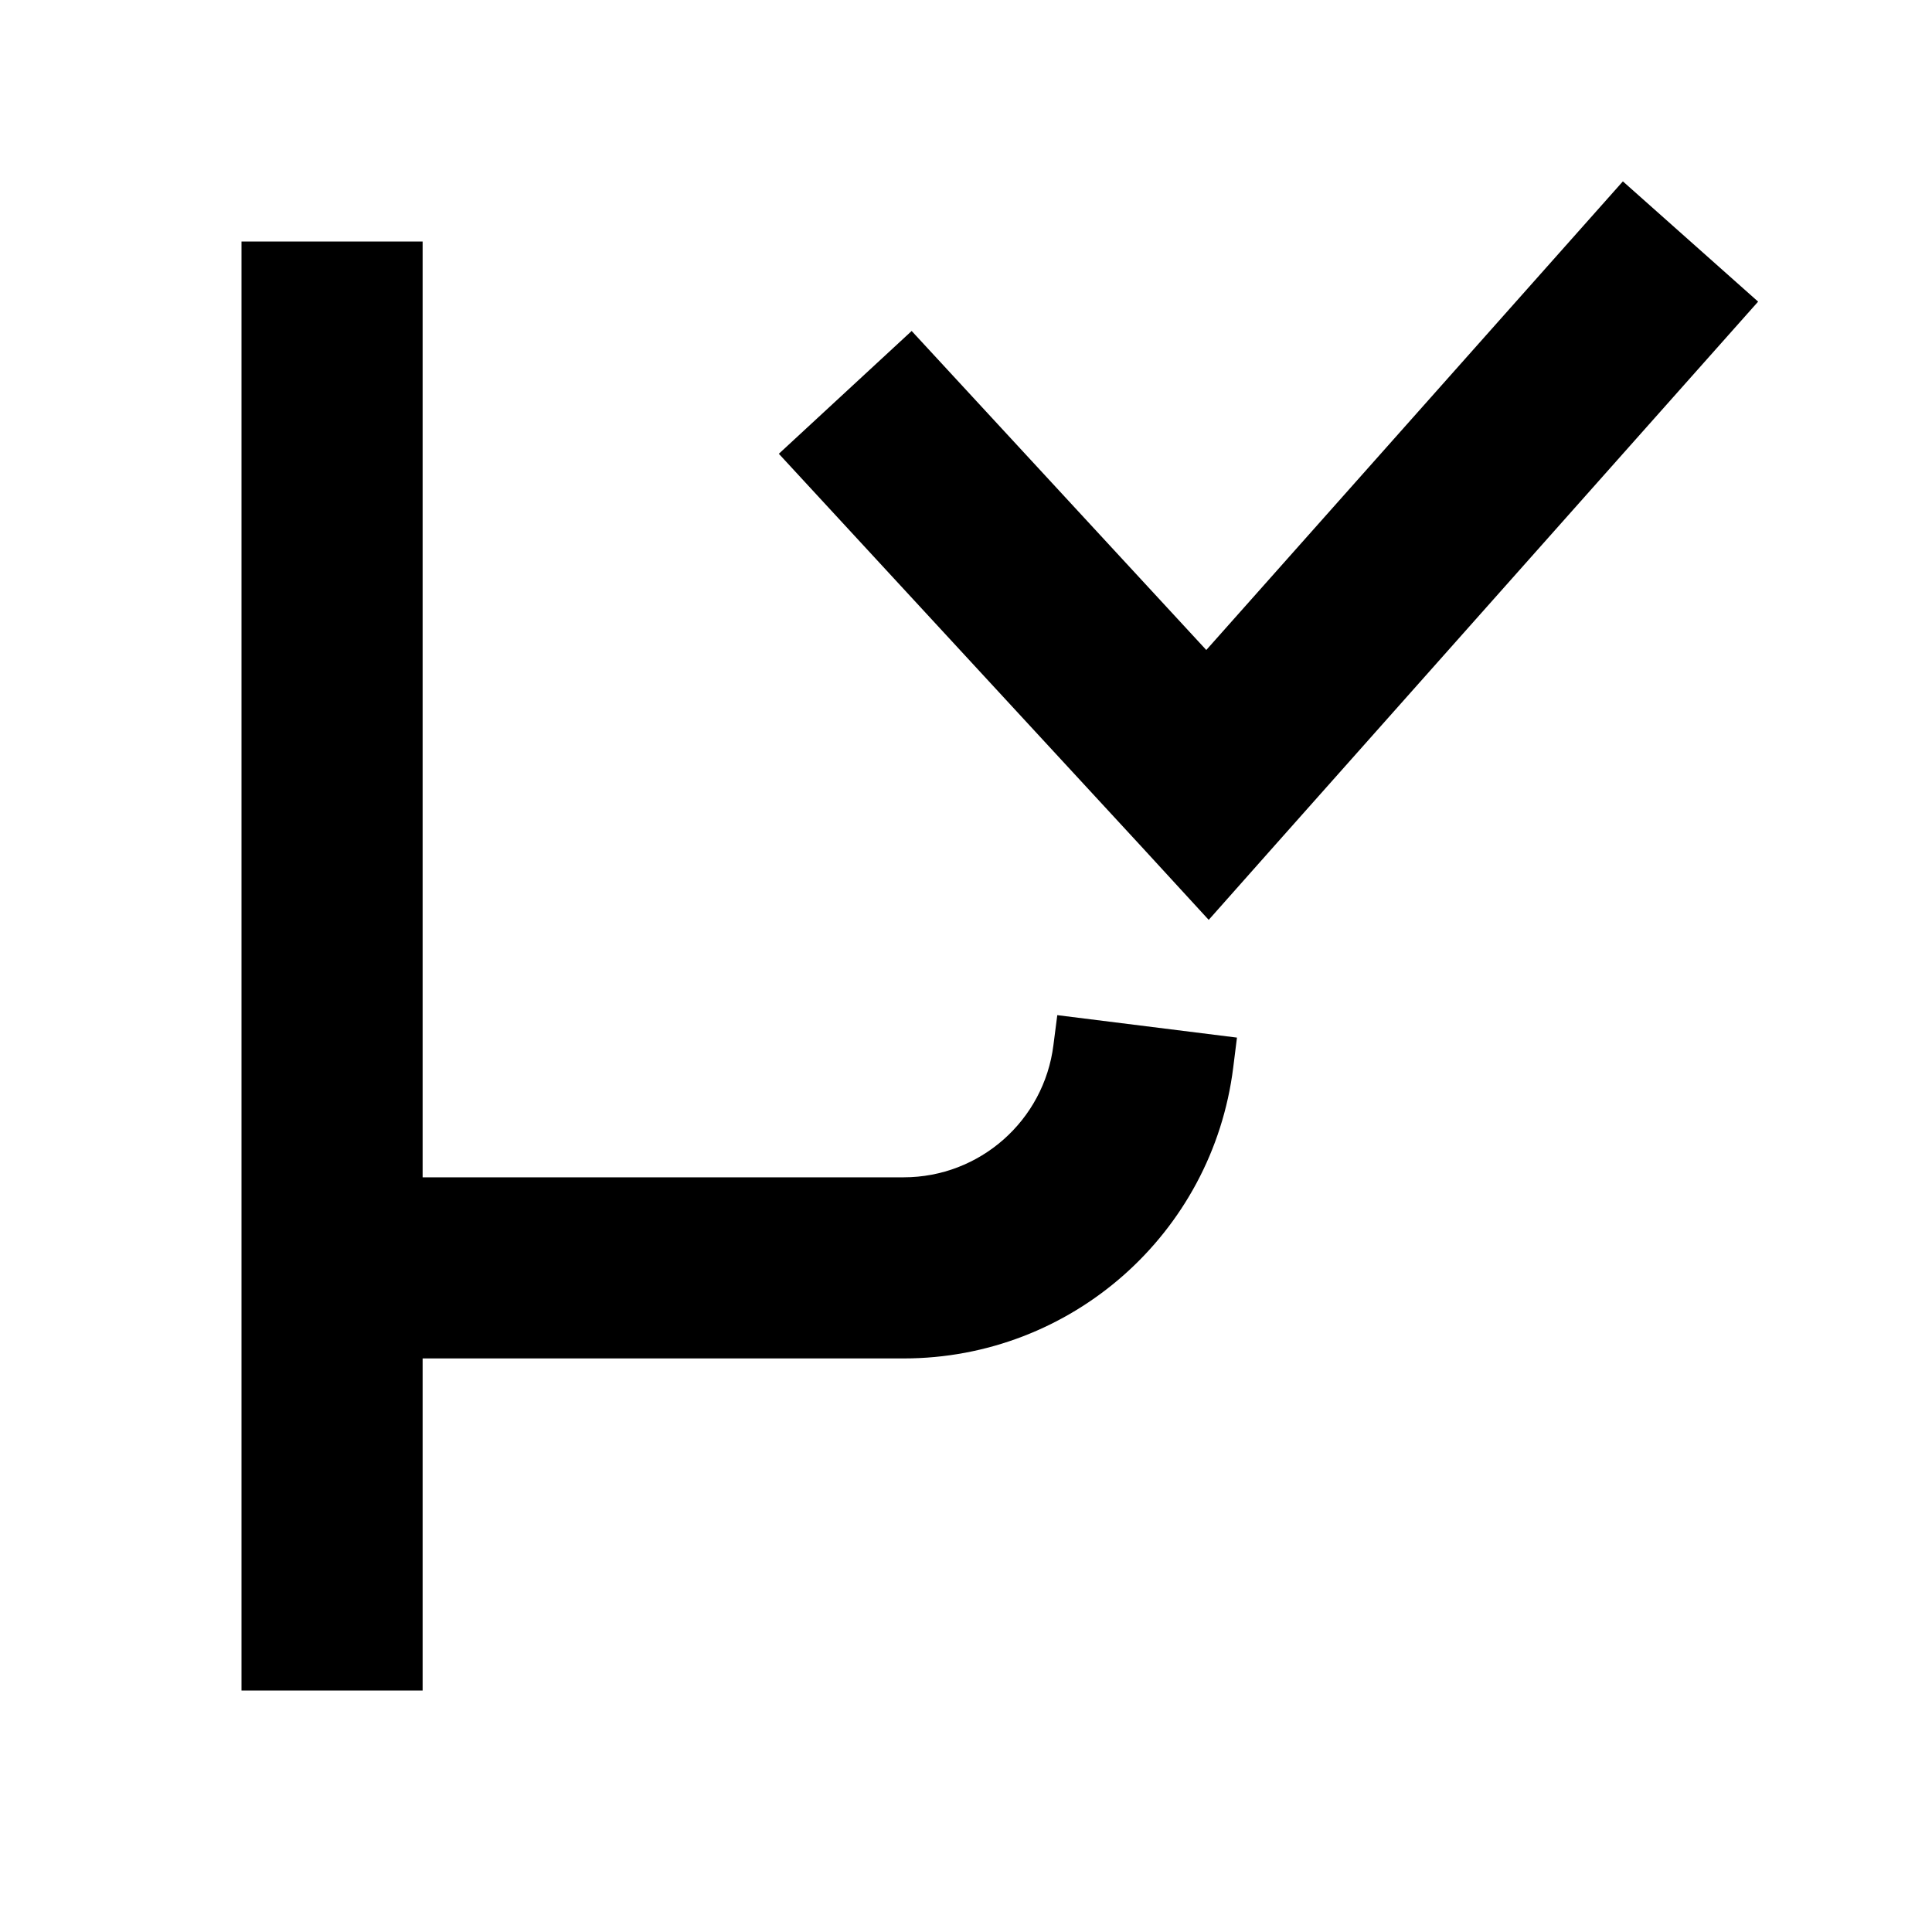
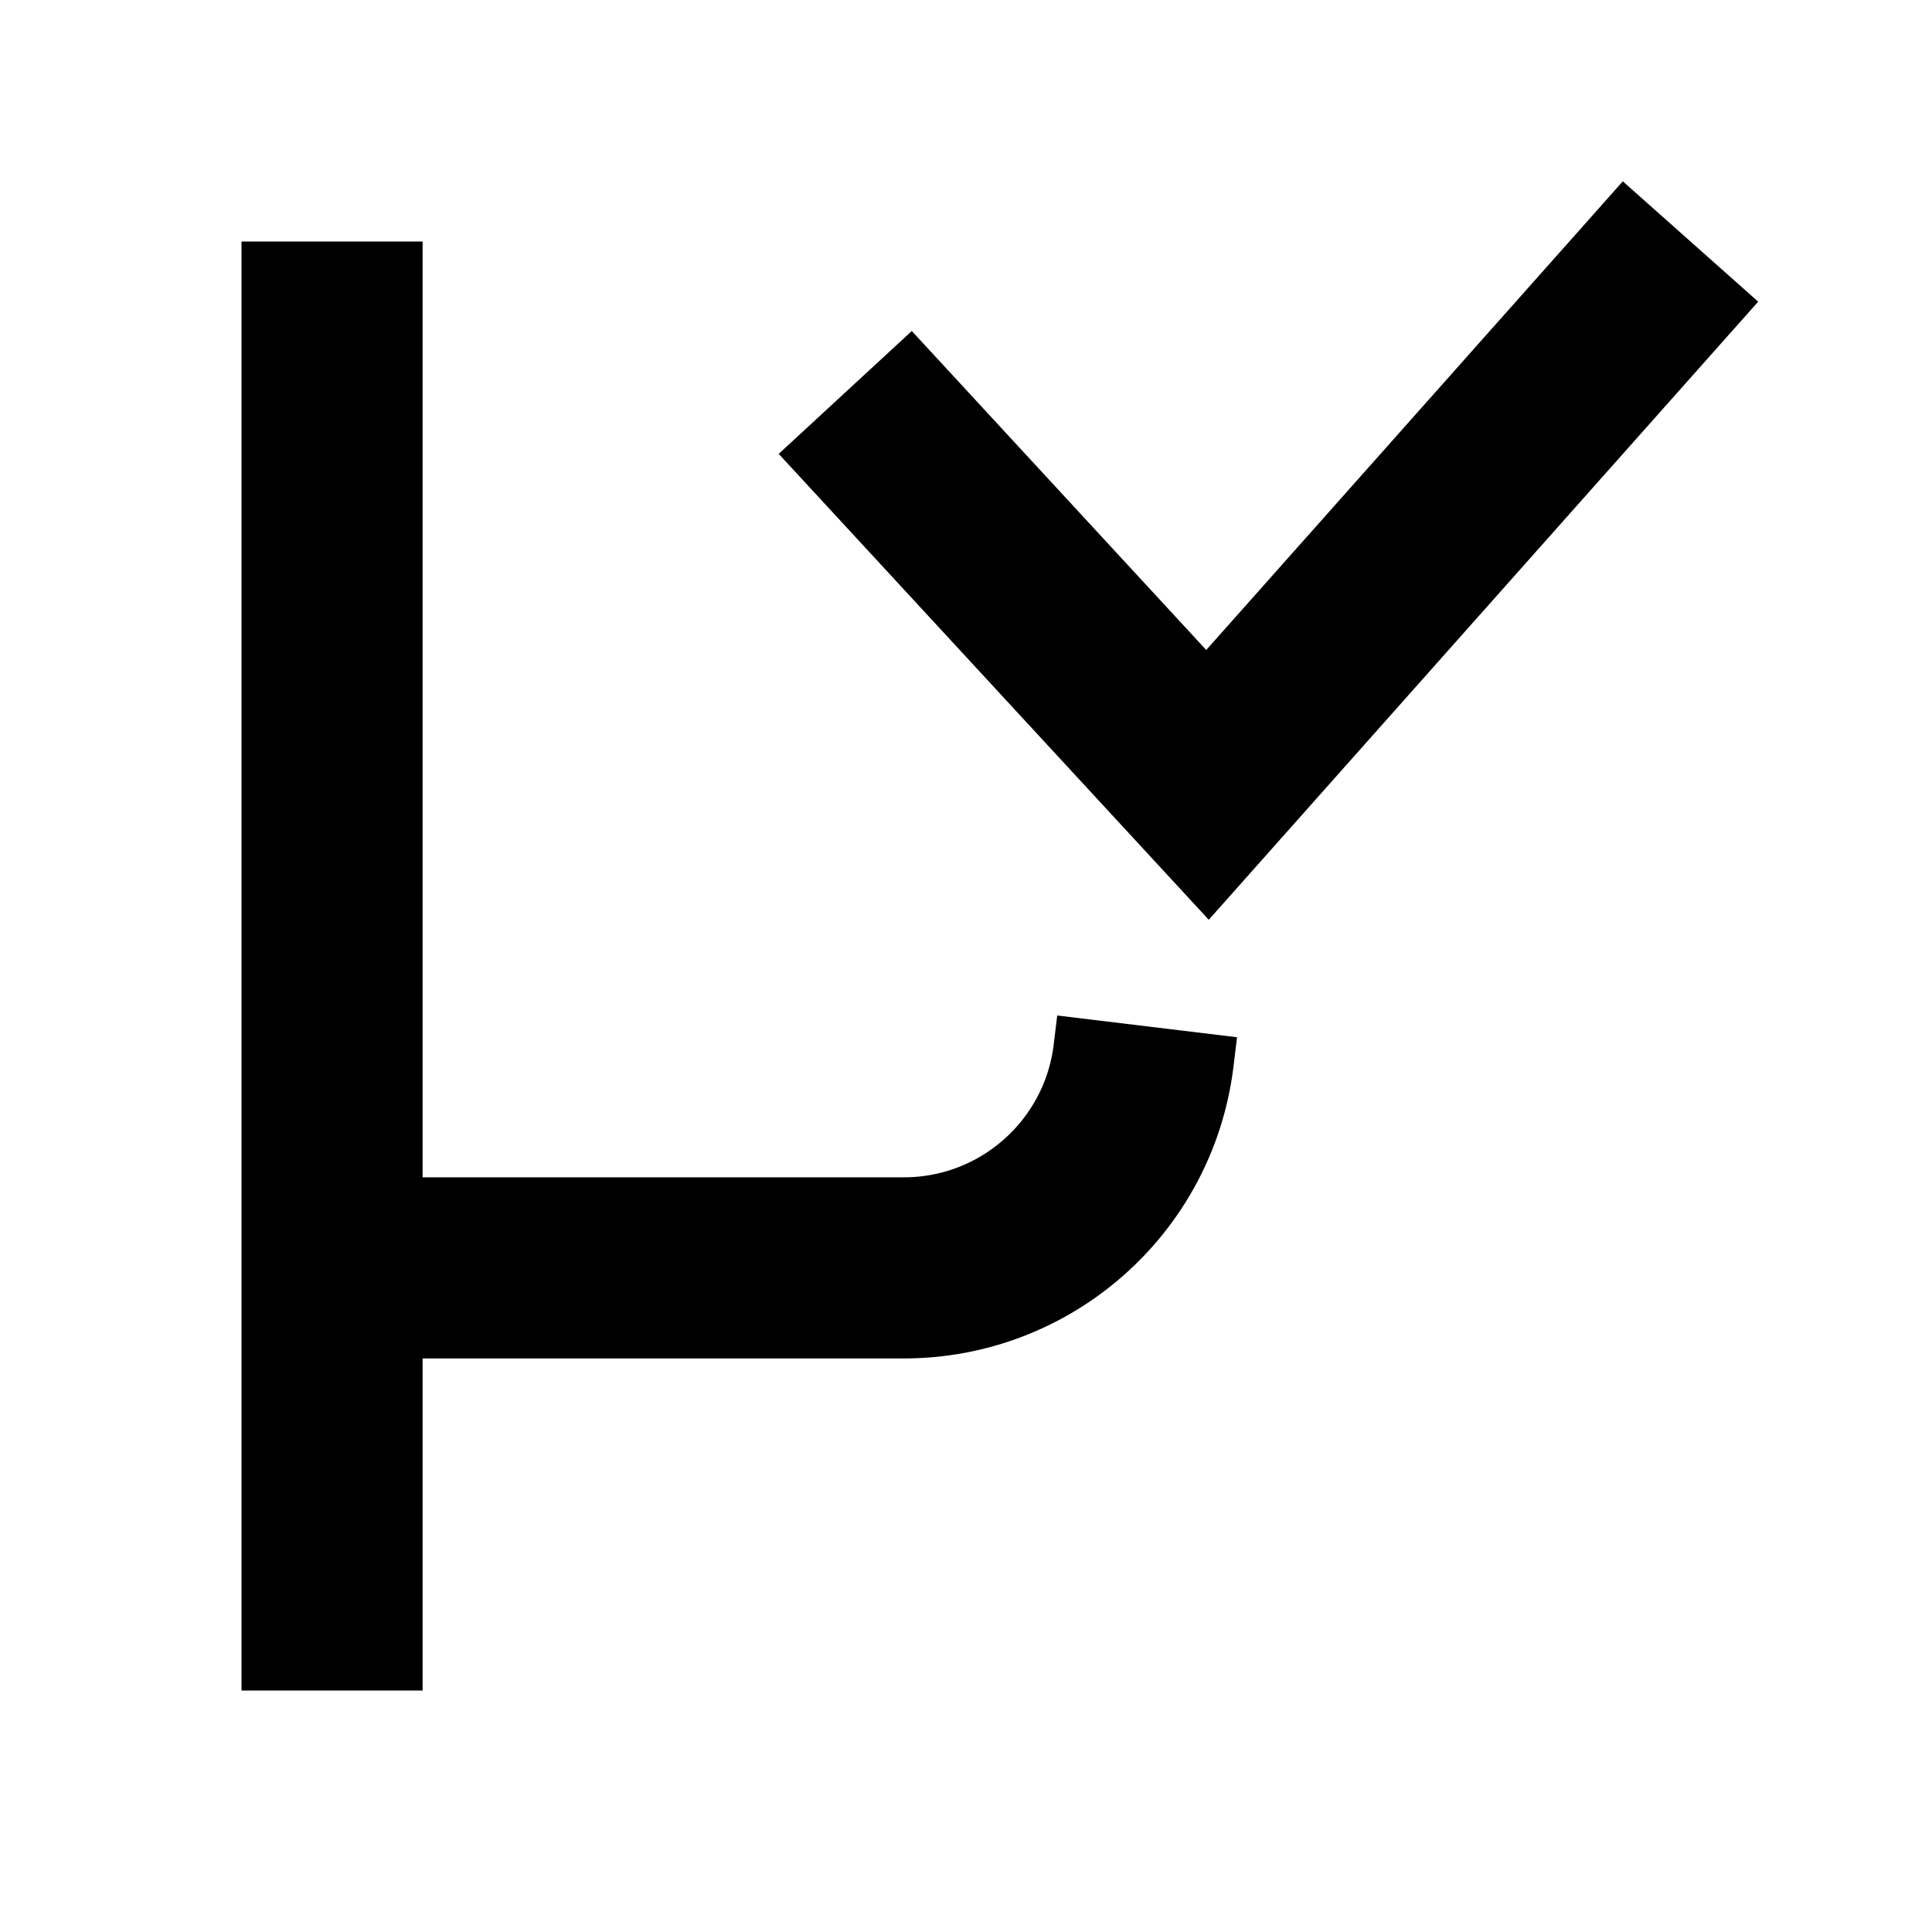
<svg xmlns="http://www.w3.org/2000/svg" width="100%" height="100%" fill="none" viewBox="0 0 16 16">
-   <path fill="currentColor" d="M3.5 9.75h3.984c.63 0 1.162-.47 1.24-1.095l.032-.248 1.488.186-.031.248a2.75 2.75 0 0 1-2.729 2.409H3.5V14H2V2h1.5zm11.06-7.252-4 4.5-.55.62-.56-.61-3-3.25 1.1-1.017 2.44 2.642 3.45-3.881z" vector-effect="non-scaling-stroke" />
+   <path stroke="currentColor" stroke-width="1.5" d="M2.75 10.5h4.734A2 2 0 0 0 9.47 8.748L9.5 8.5m-6.75 2V2m0 8.5V14M7 3.25l3 3.25L14 2" vector-effect="non-scaling-stroke" />
</svg>
